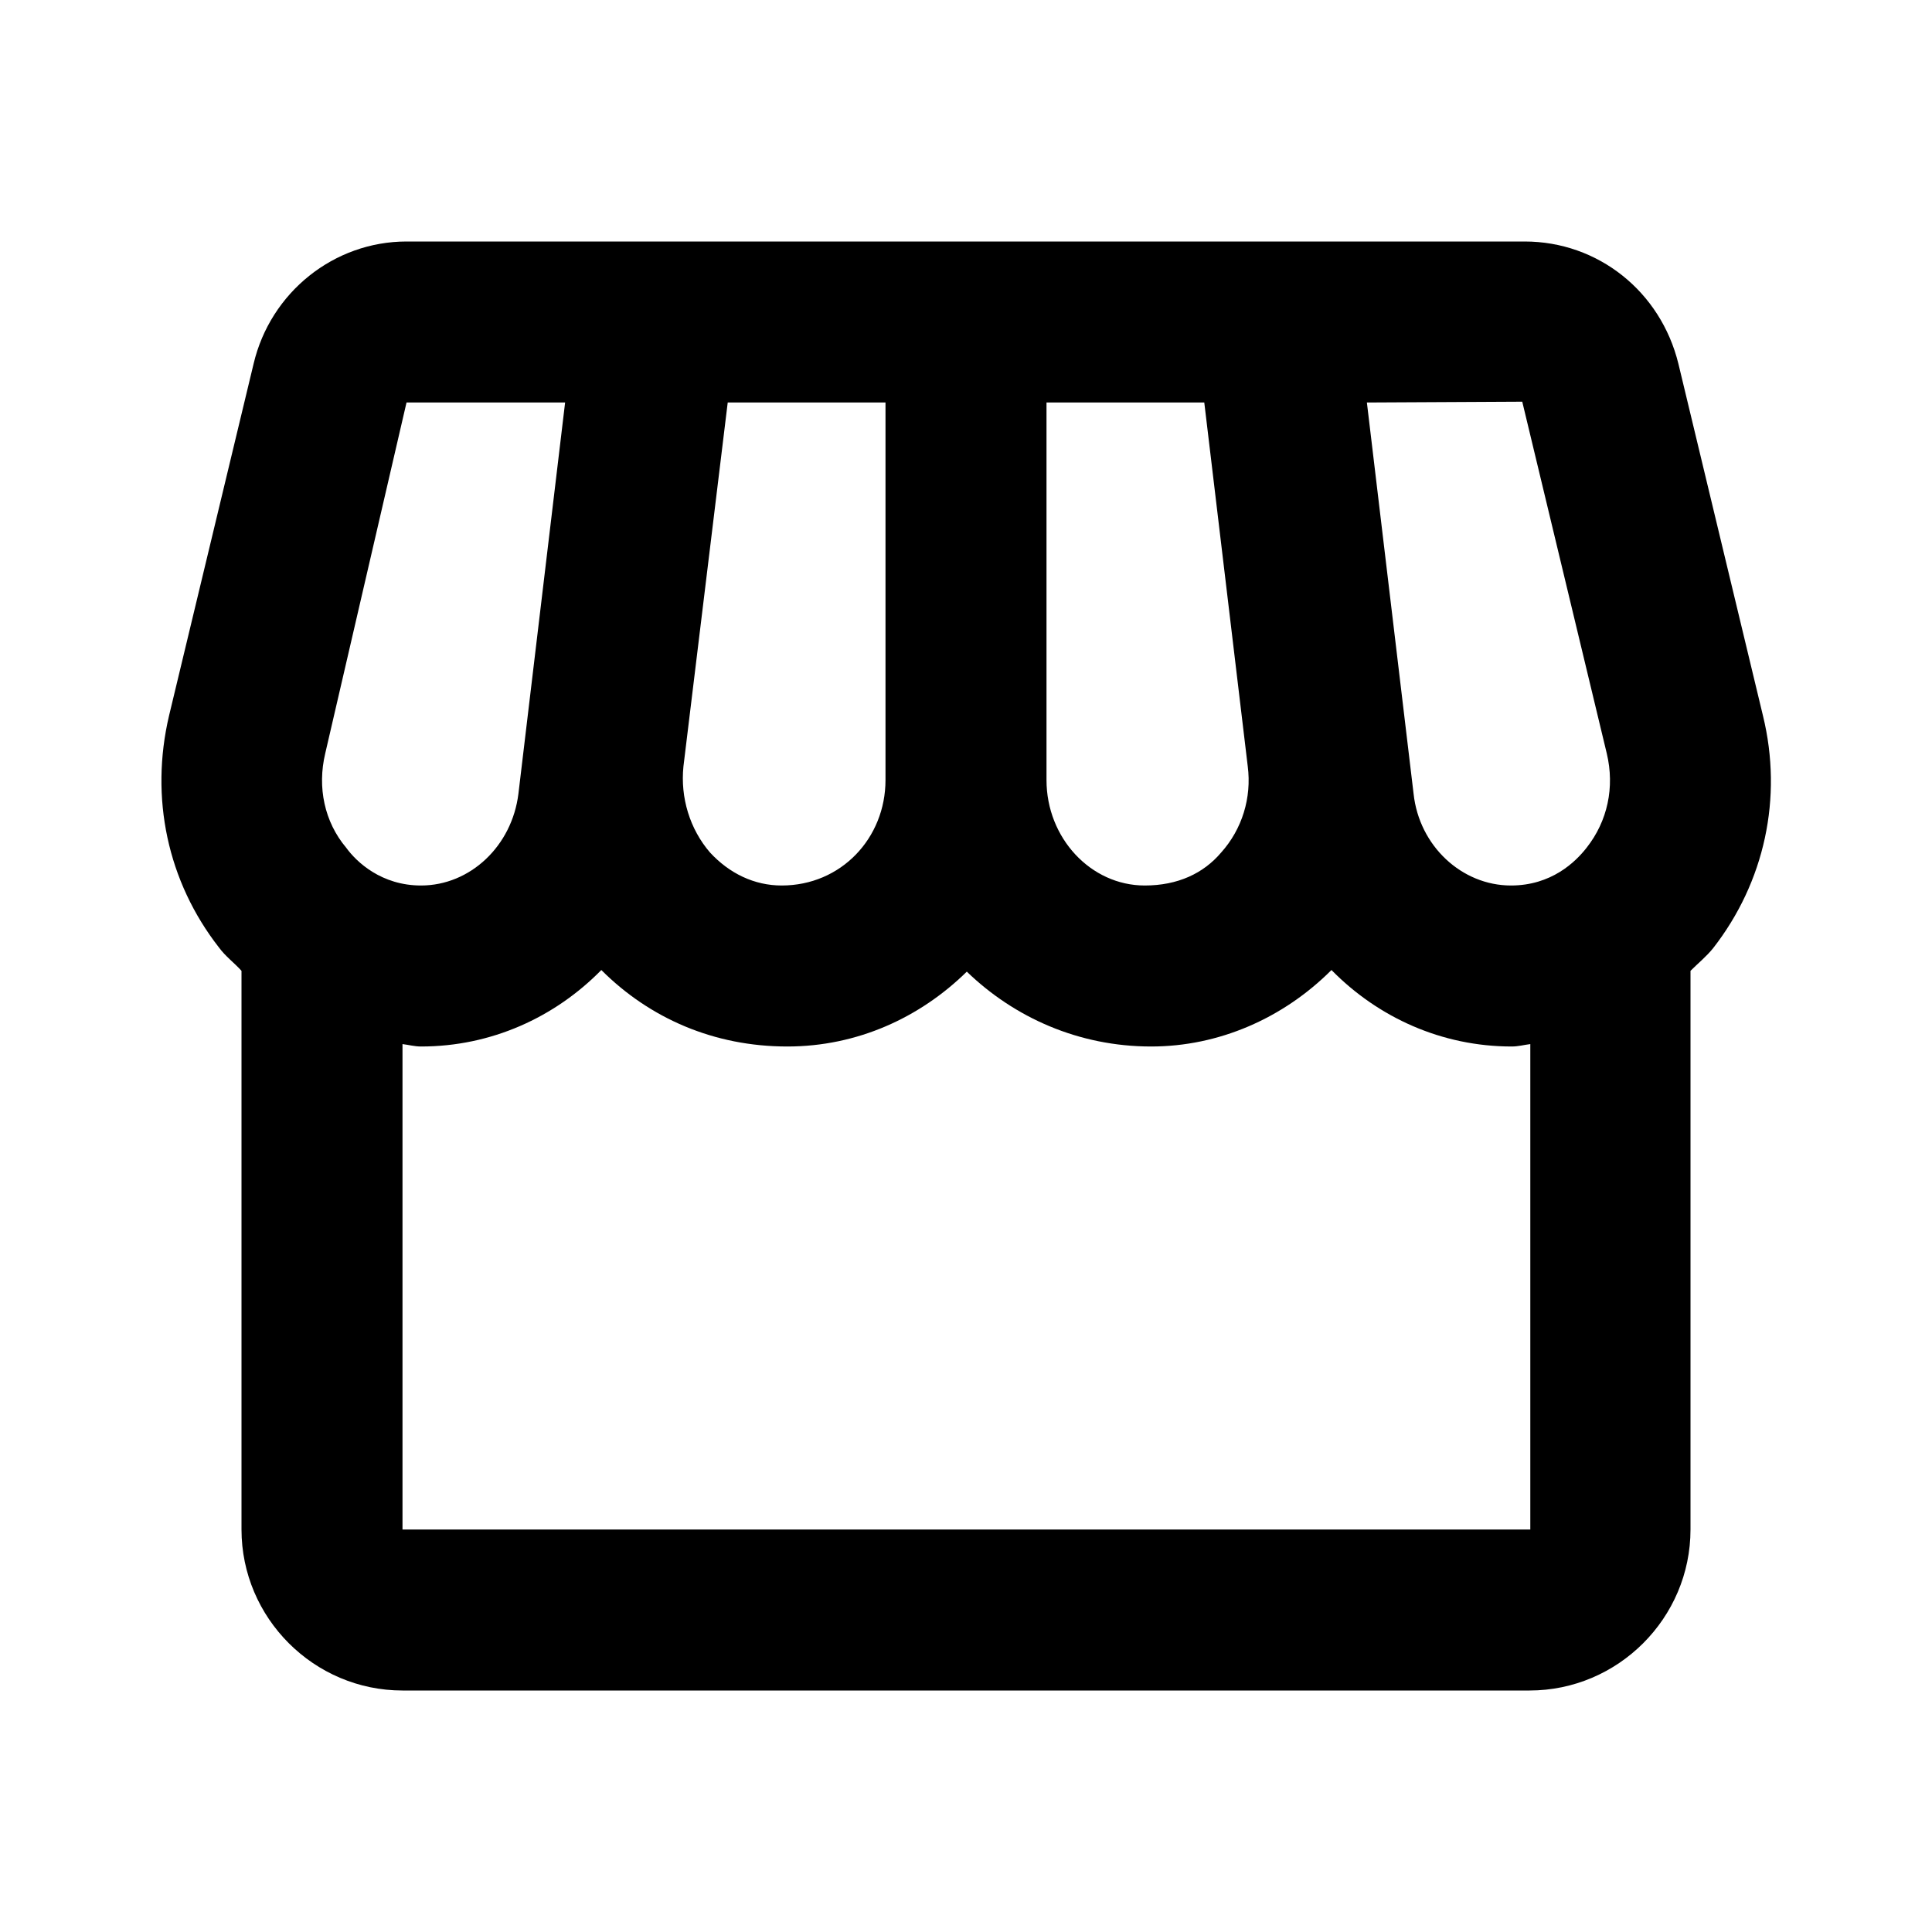
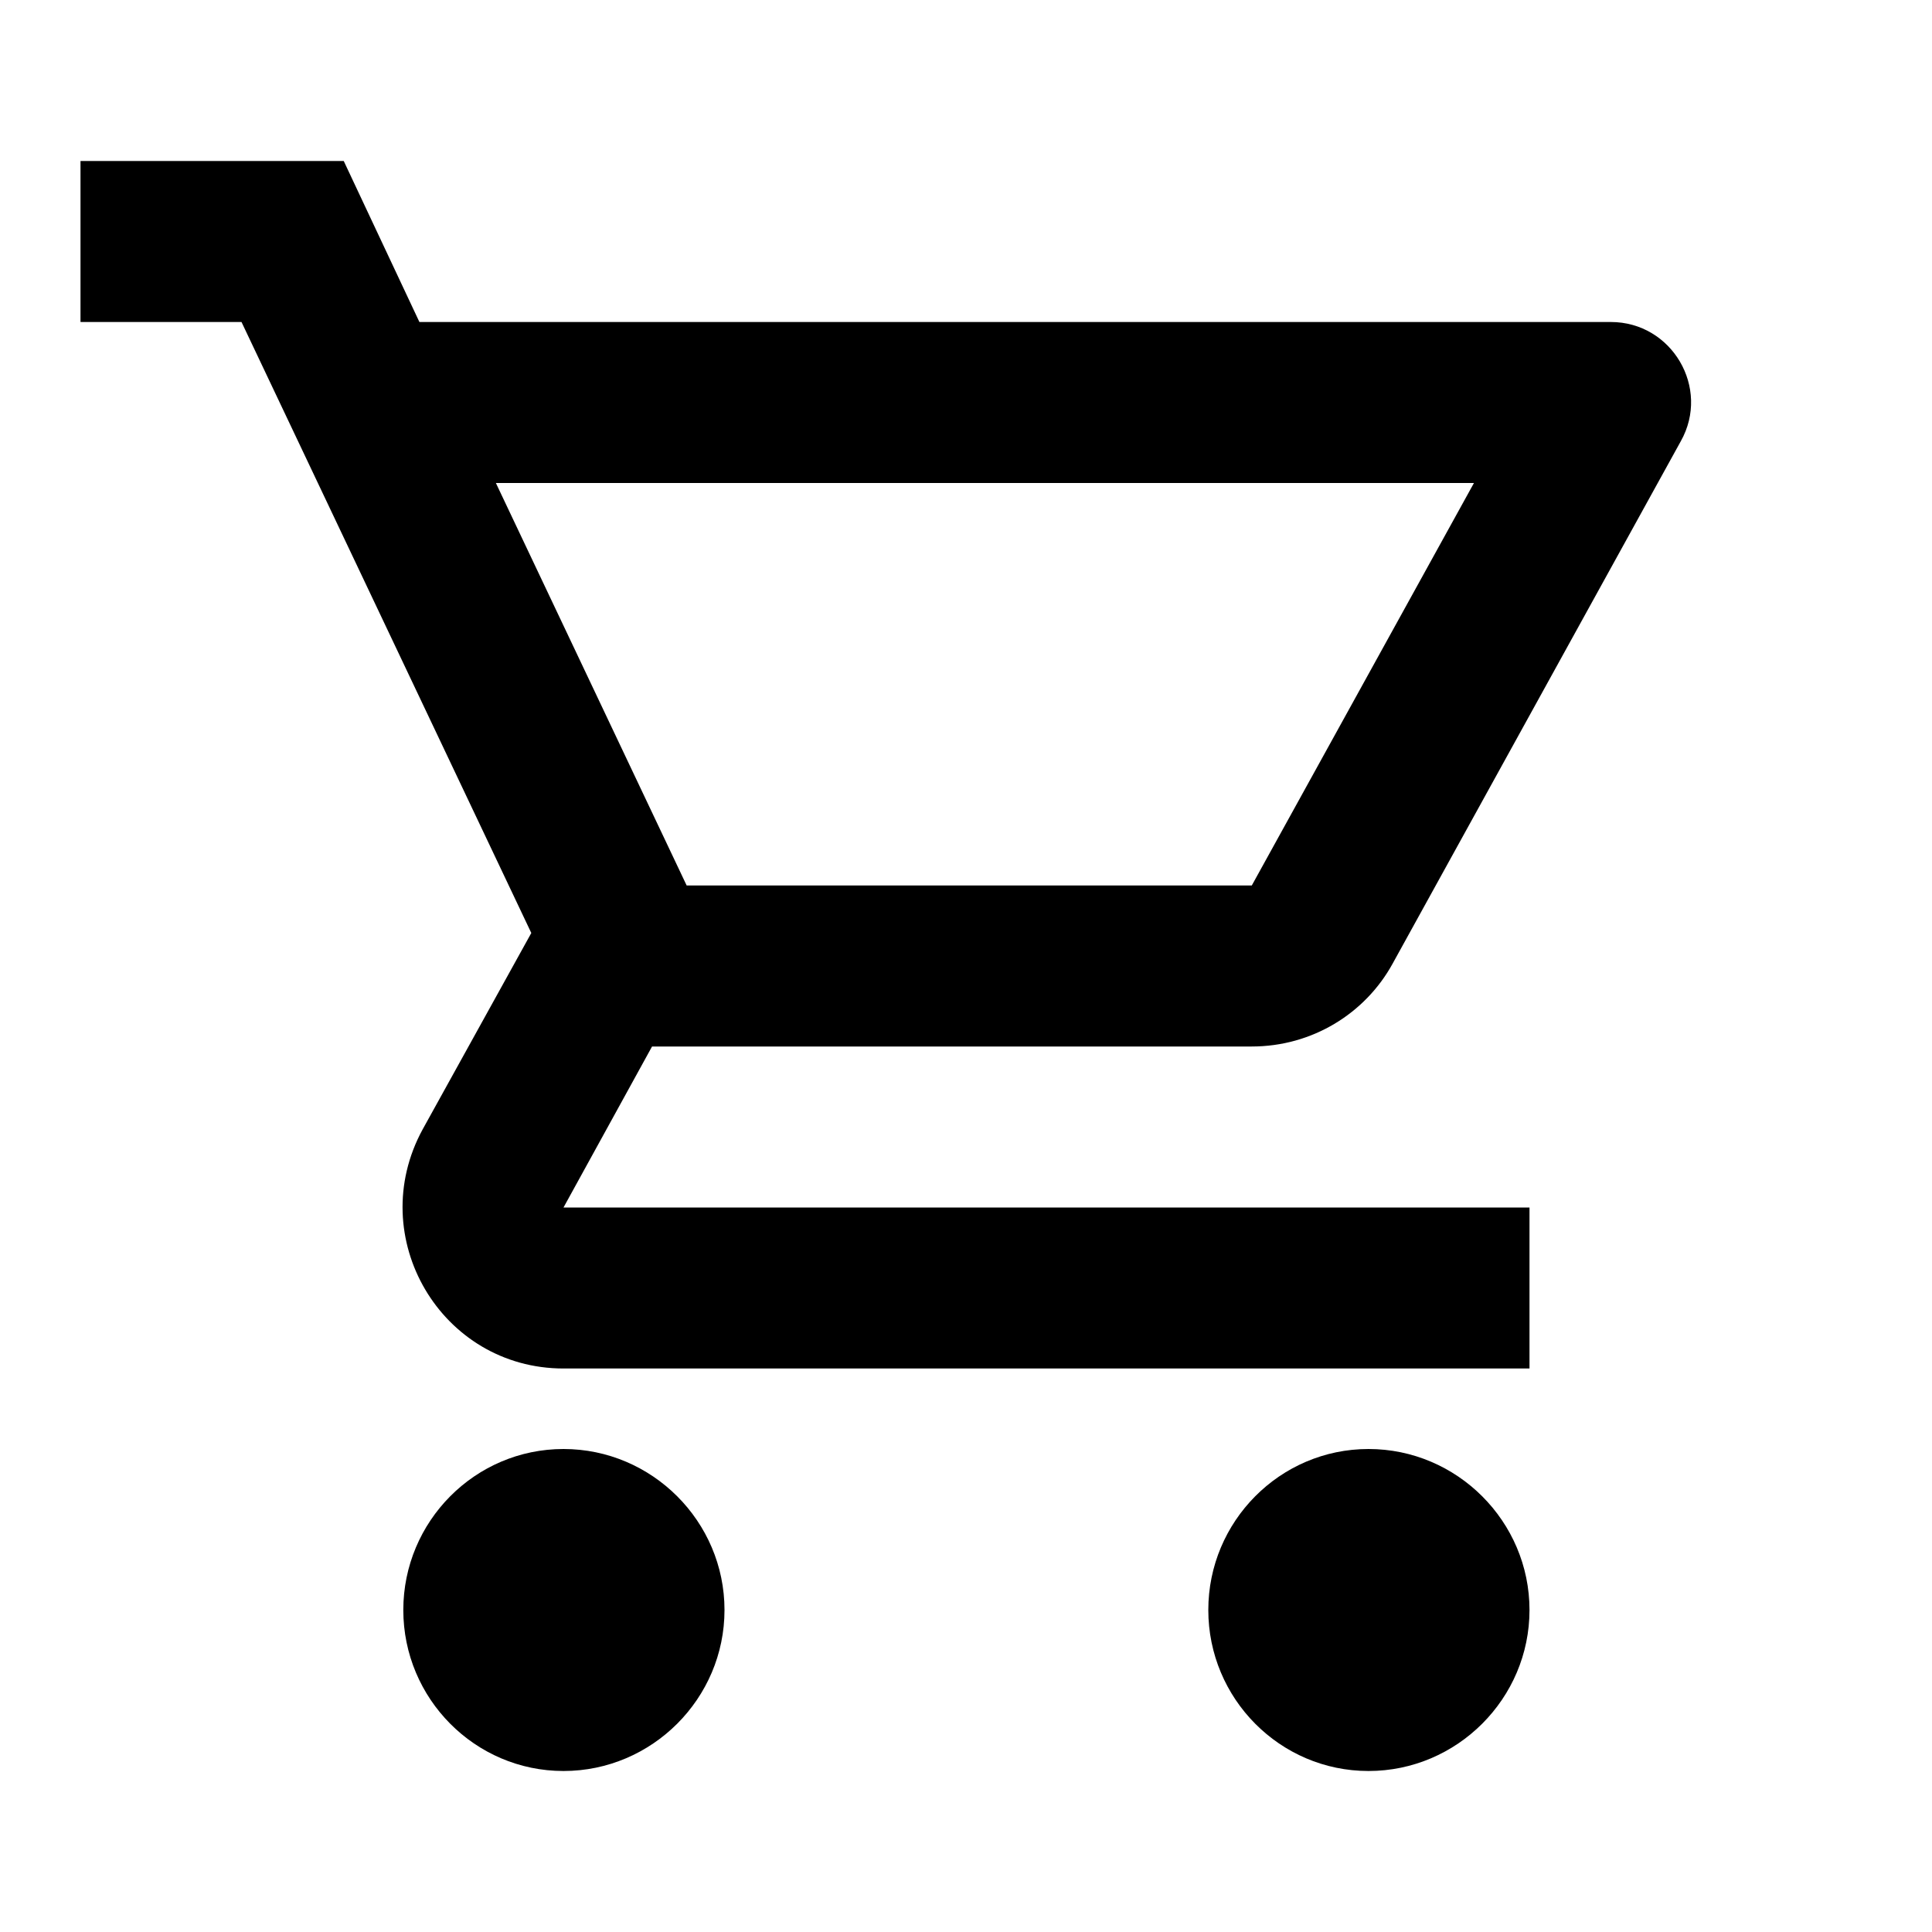
- <svg xmlns="http://www.w3.org/2000/svg" enable-background="new 0 0 24 24" height="24px" viewBox="0 0 24 24" width="24px" fill="#000000">
-   <g>
-     <rect fill="none" height="24" width="24" />
-   </g>
-   <g>
-     <g />
-     <g>
-       <path d="M21.9,8.89l-1.05-4.37c-0.22-0.9-1-1.52-1.91-1.52H5.05C4.15,3,3.36,3.63,3.15,4.52L2.1,8.89 c-0.24,1.02-0.02,2.06,0.62,2.88C2.8,11.88,2.91,11.96,3,12.06V19c0,1.1,0.9,2,2,2h14c1.1,0,2-0.9,2-2v-6.94 c0.09-0.09,0.2-0.18,0.28-0.28C21.92,10.96,22.15,9.91,21.9,8.89z M18.91,4.99l1.05,4.37c0.1,0.42,0.01,0.84-0.25,1.17 C19.57,10.71,19.27,11,18.77,11c-0.61,0-1.14-0.49-1.21-1.14L16.98,5L18.91,4.99z M13,5h1.96l0.54,4.52 c0.05,0.39-0.07,0.78-0.33,1.07C14.95,10.85,14.63,11,14.22,11C13.55,11,13,10.41,13,9.69V5z M8.49,9.52L9.04,5H11v4.69 C11,10.41,10.45,11,9.71,11c-0.34,0-0.65-0.15-0.89-0.41C8.57,10.3,8.45,9.91,8.49,9.52z M4.04,9.36L5.05,5h1.97L6.44,9.86 C6.36,10.51,5.84,11,5.23,11c-0.49,0-0.8-0.29-0.93-0.47C4.03,10.21,3.94,9.78,4.04,9.36z M5,19v-6.03C5.08,12.98,5.15,13,5.23,13 c0.87,0,1.66-0.36,2.24-0.95c0.6,0.6,1.4,0.95,2.31,0.95c0.87,0,1.65-0.36,2.23-0.93c0.59,0.57,1.39,0.93,2.29,0.93 c0.84,0,1.64-0.35,2.24-0.95c0.58,0.59,1.37,0.95,2.24,0.95c0.08,0,0.15-0.02,0.23-0.03V19H5z" />
-     </g>
-   </g>
+ <svg xmlns="http://www.w3.org/2000/svg" height="24px" viewBox="0 0 24 24" width="24px" fill="#000000">
+   <path d="M0 0h24v24H0V0z" fill="none" />
+   <path d="M15.55 13c.75 0 1.41-.41 1.75-1.03l3.58-6.49c.37-.66-.11-1.48-.87-1.48H5.21l-.94-2H1v2h2l3.6 7.59-1.35 2.44C4.52 15.37 5.48 17 7 17h12v-2H7l1.1-2h7.45zM6.16 6h12.15l-2.76 5H8.53L6.16 6zM7 18c-1.1 0-1.99.9-1.99 2S5.9 22 7 22s2-.9 2-2-.9-2-2-2zm10 0c-1.1 0-1.99.9-1.99 2s.89 2 1.99 2 2-.9 2-2-.9-2-2-2z" />
</svg>
